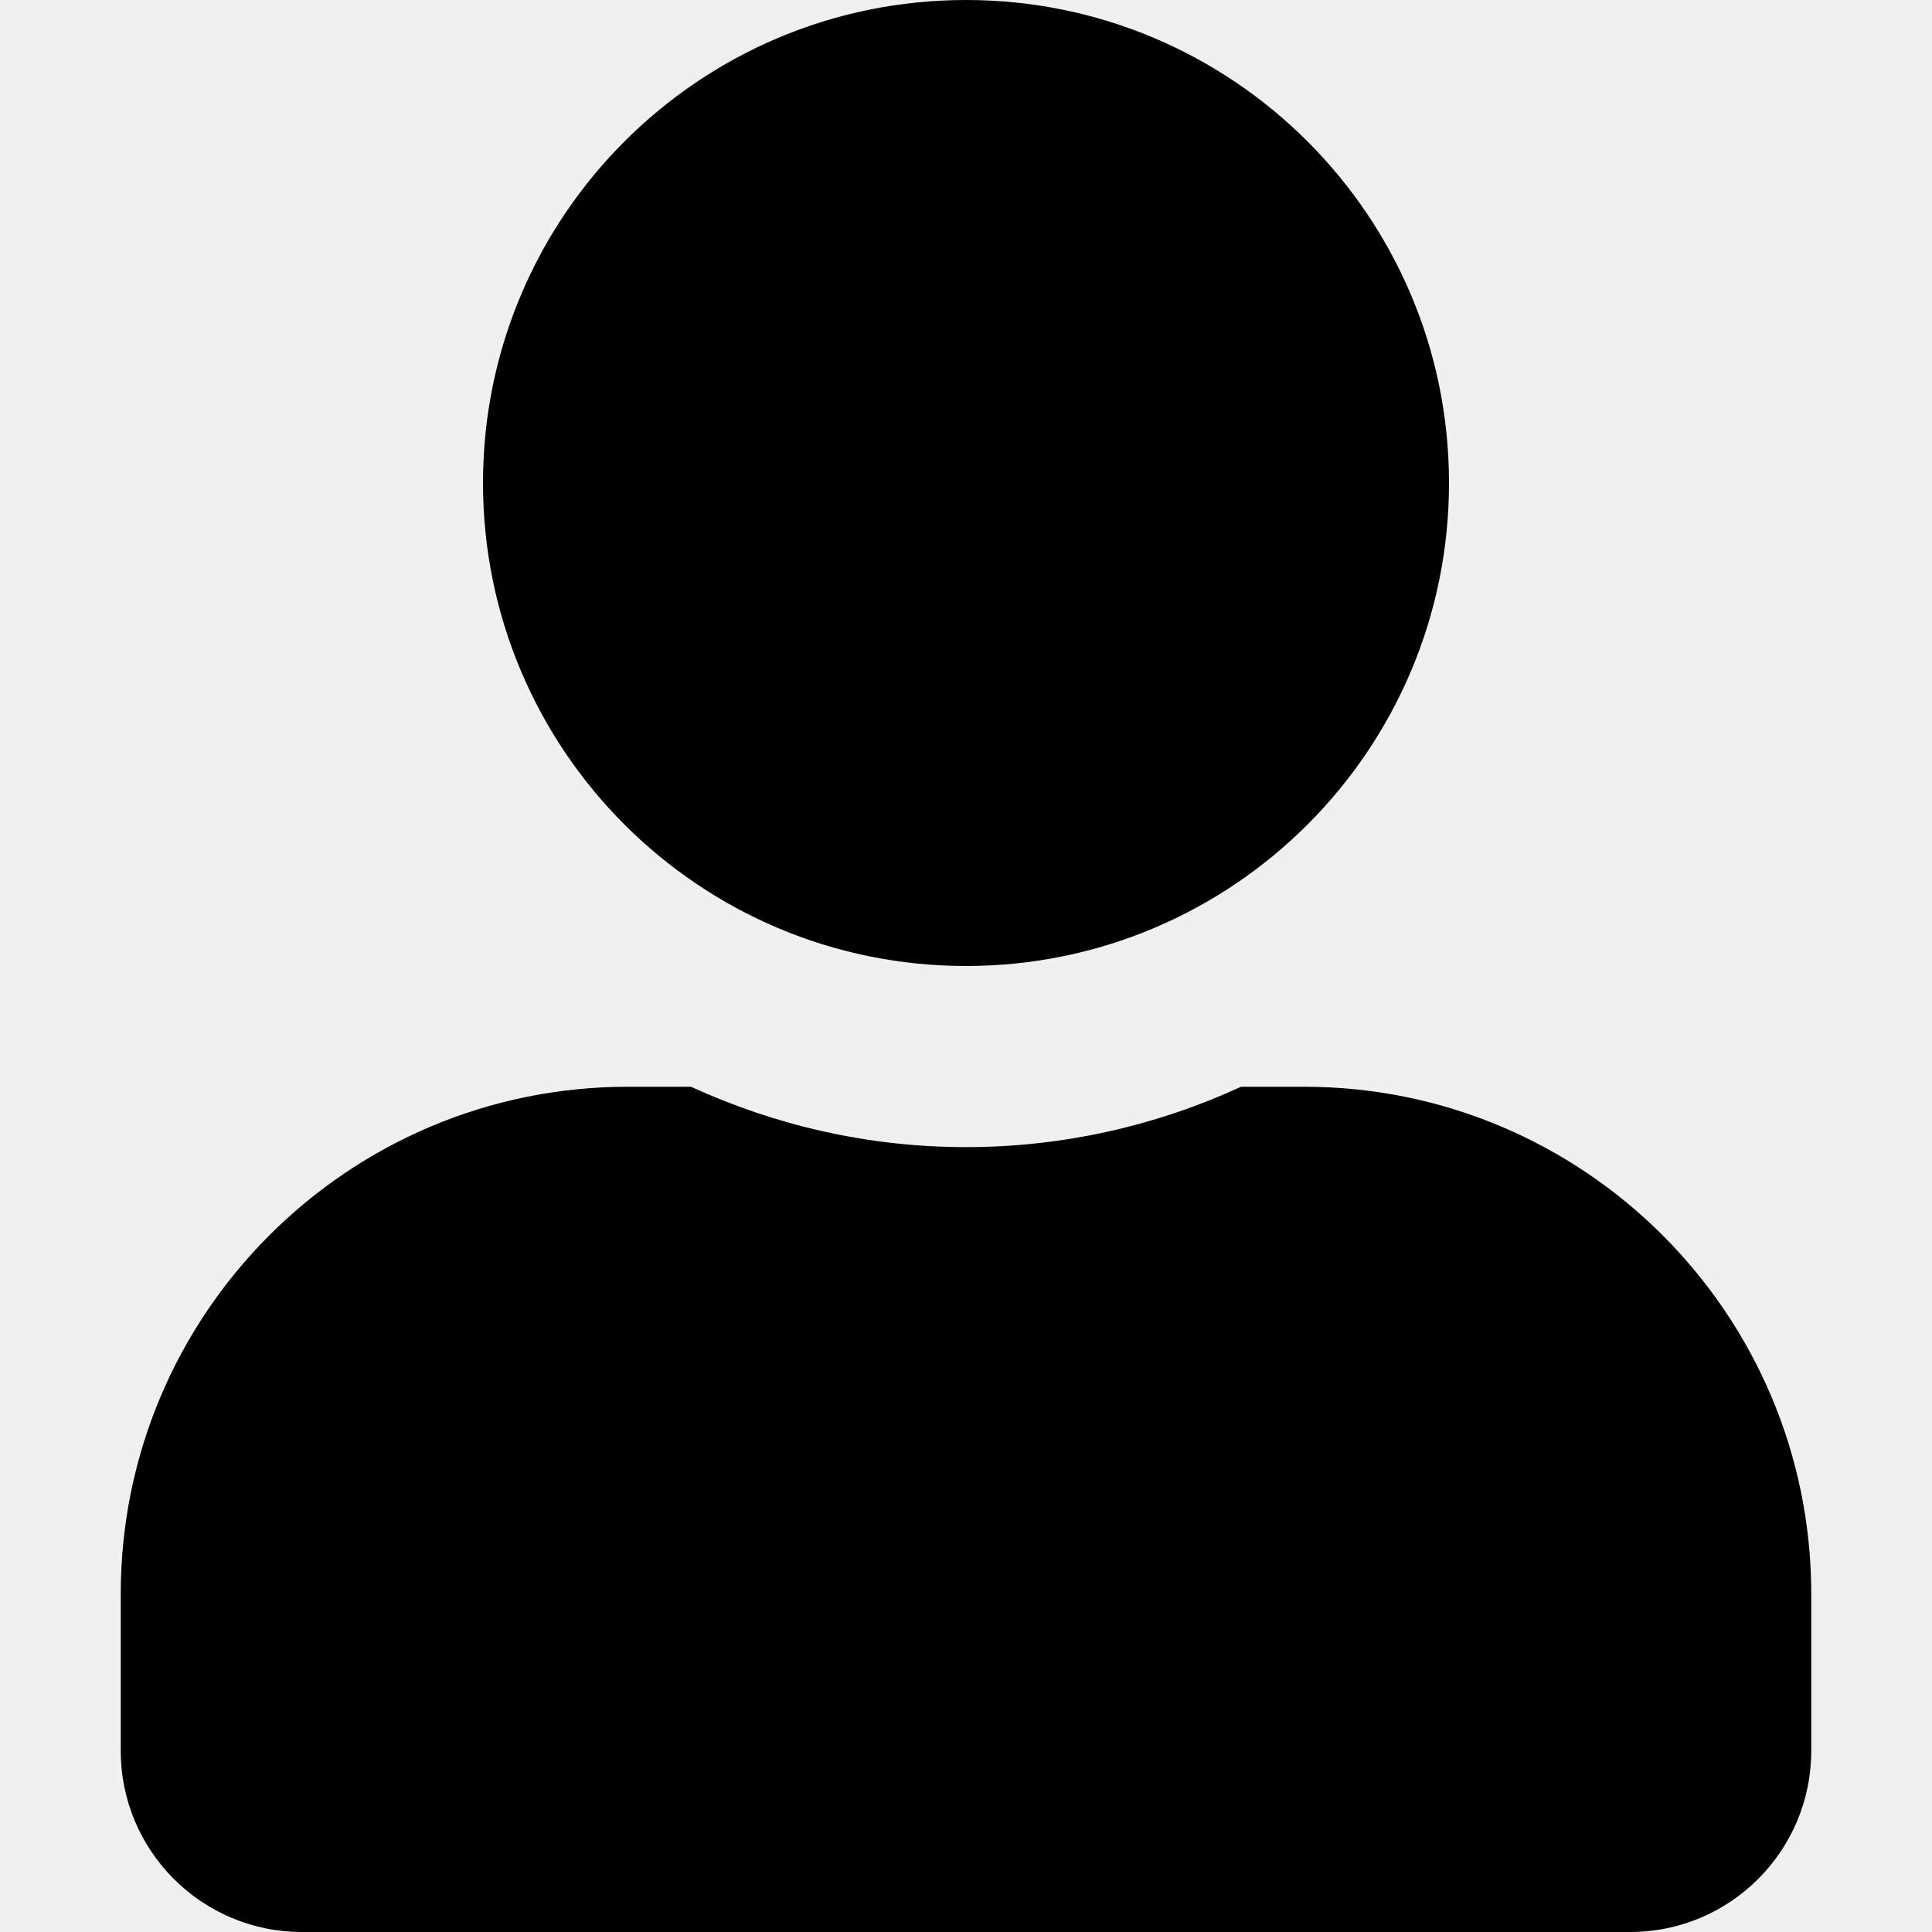
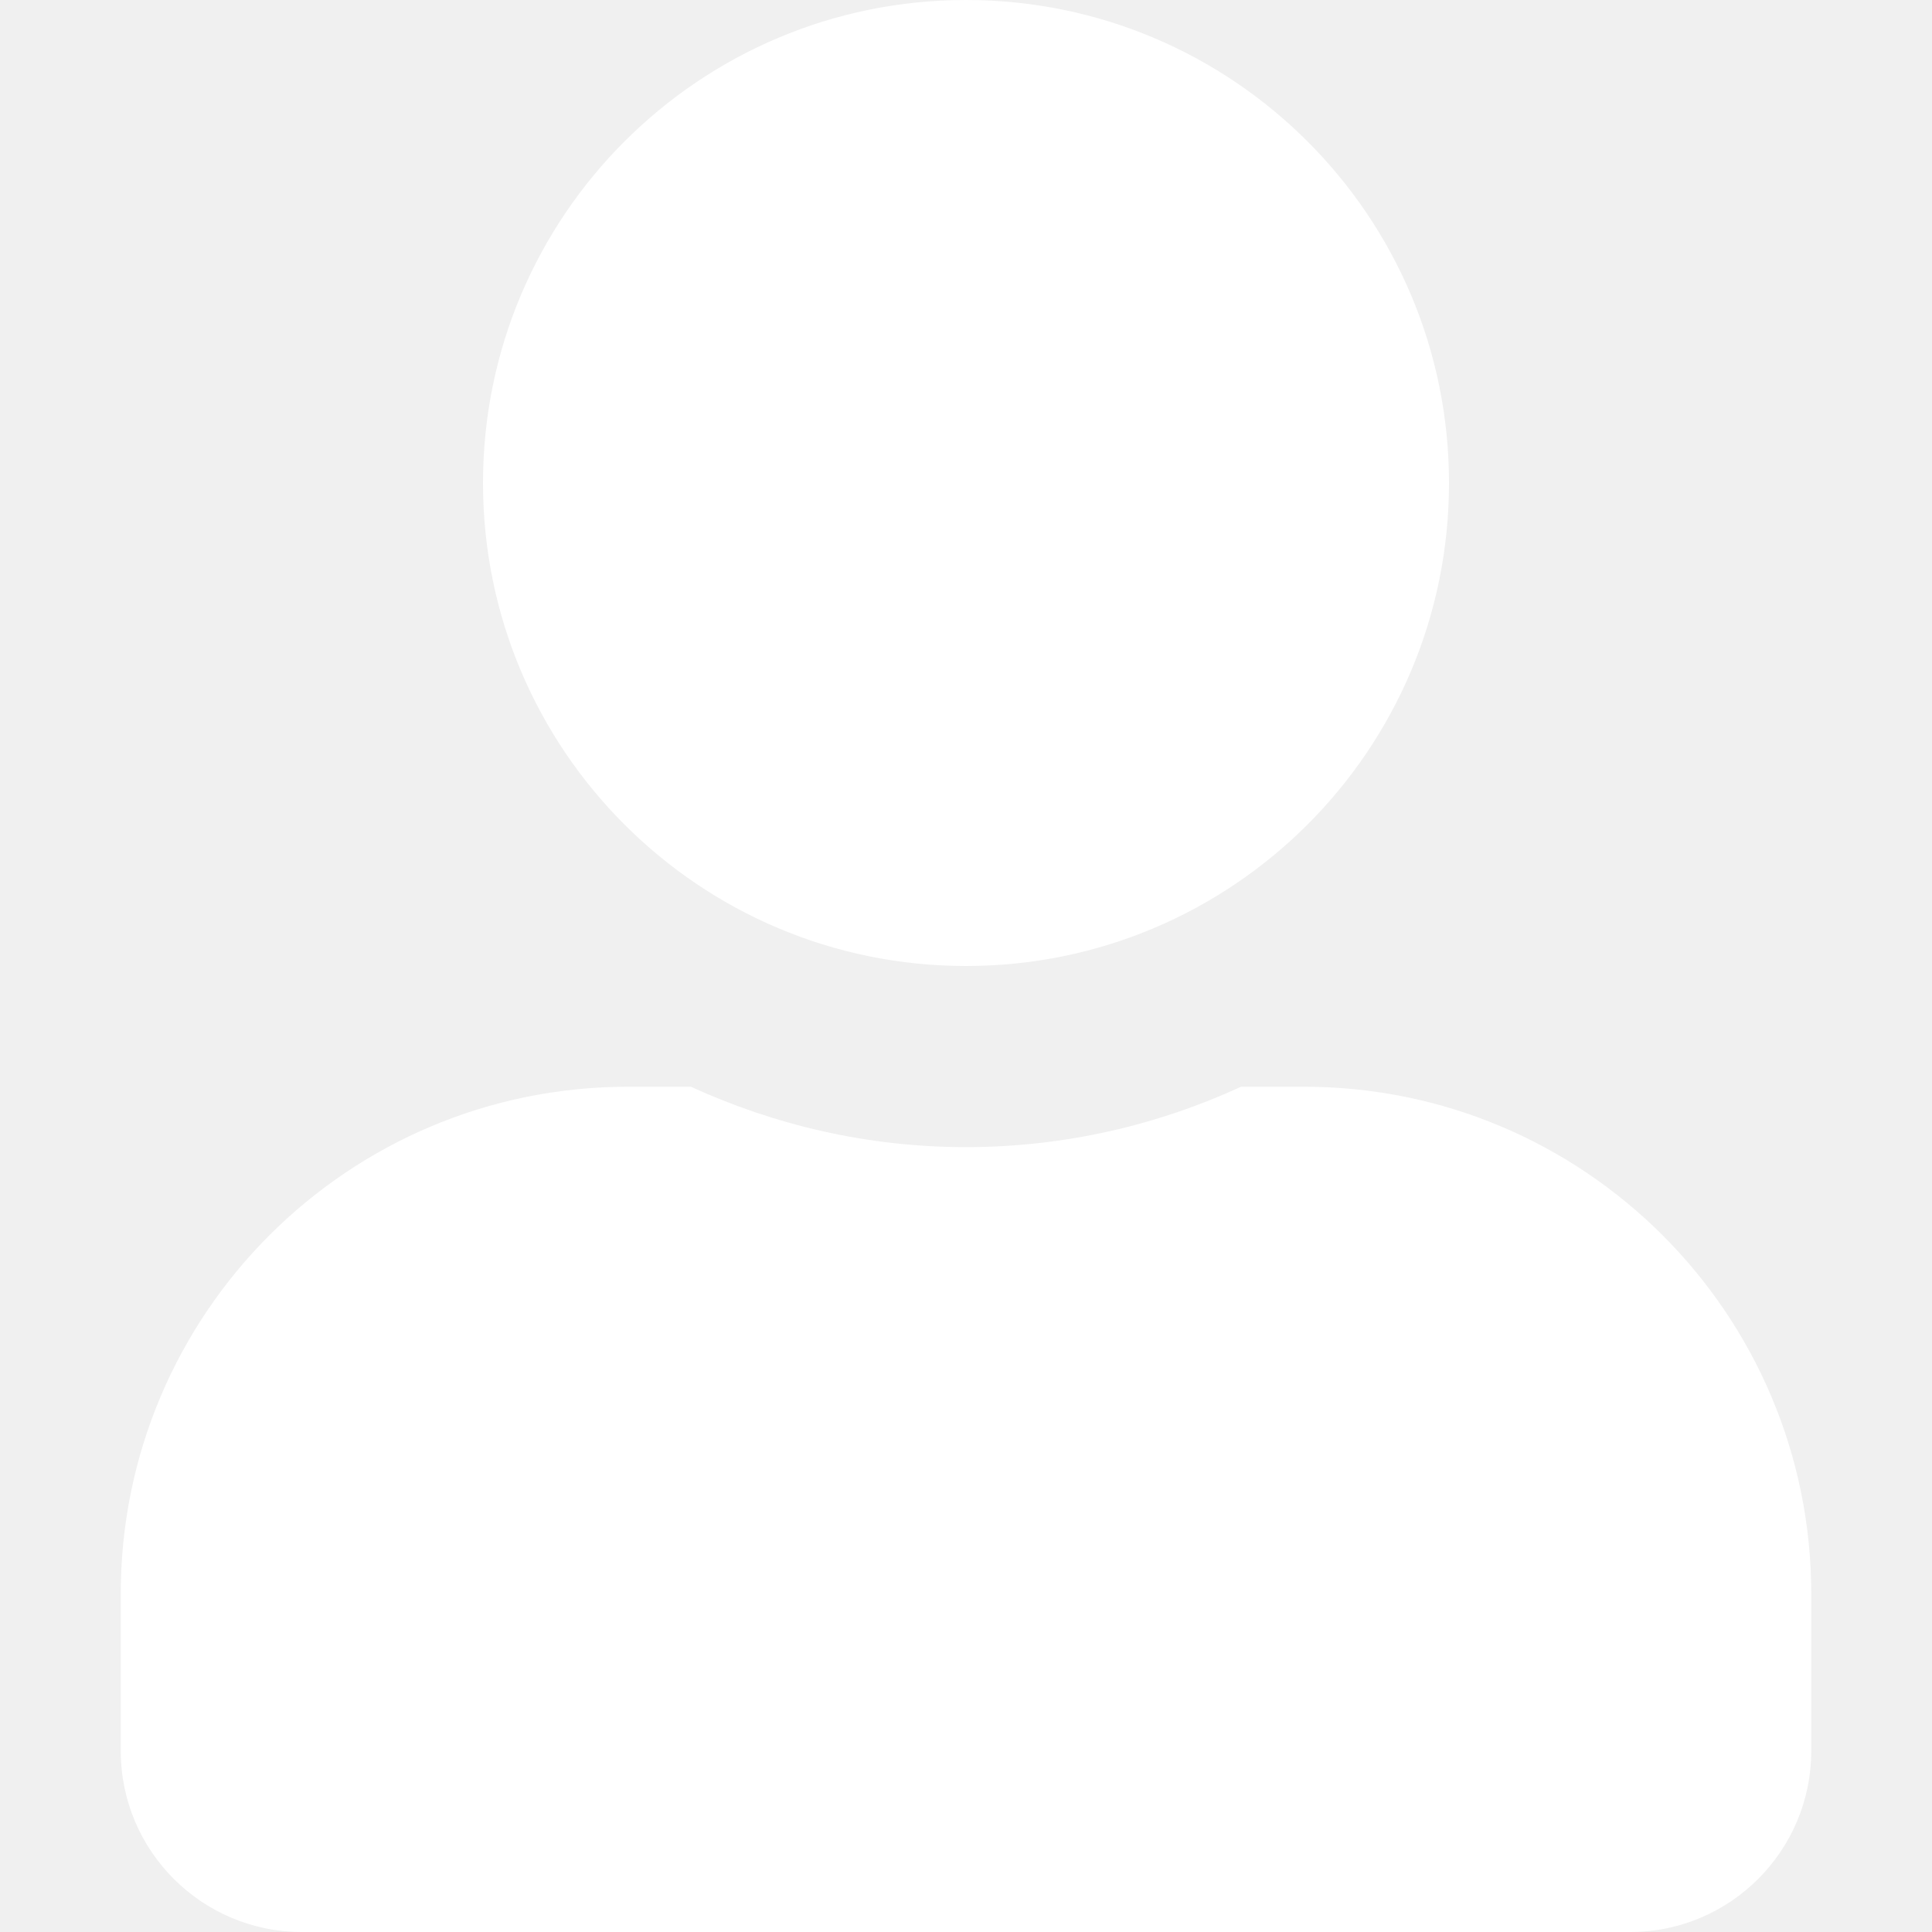
- <svg xmlns="http://www.w3.org/2000/svg" stroke="currentColor" fill="currentColor" stroke-width="0" viewBox="0 0 448 512" height="1em" width="1em">
+ <svg xmlns="http://www.w3.org/2000/svg" stroke="white" fill="white" stroke-width="0" viewBox="0 0 448 512" height="1em" width="1em">
  <path d="M224 256c70.7 0 128-57.3 128-128S294.7 0 224 0 96 57.3 96 128s57.3 128 128 128zm89.6 32h-16.7c-22.2 10.2-46.9 16-72.9 16s-50.6-5.8-72.9-16h-16.7C60.2 288 0 348.2 0 422.4V464c0 26.5 21.5 48 48 48h352c26.5 0 48-21.5 48-48v-41.6c0-74.2-60.2-134.4-134.4-134.4z" />
</svg>
